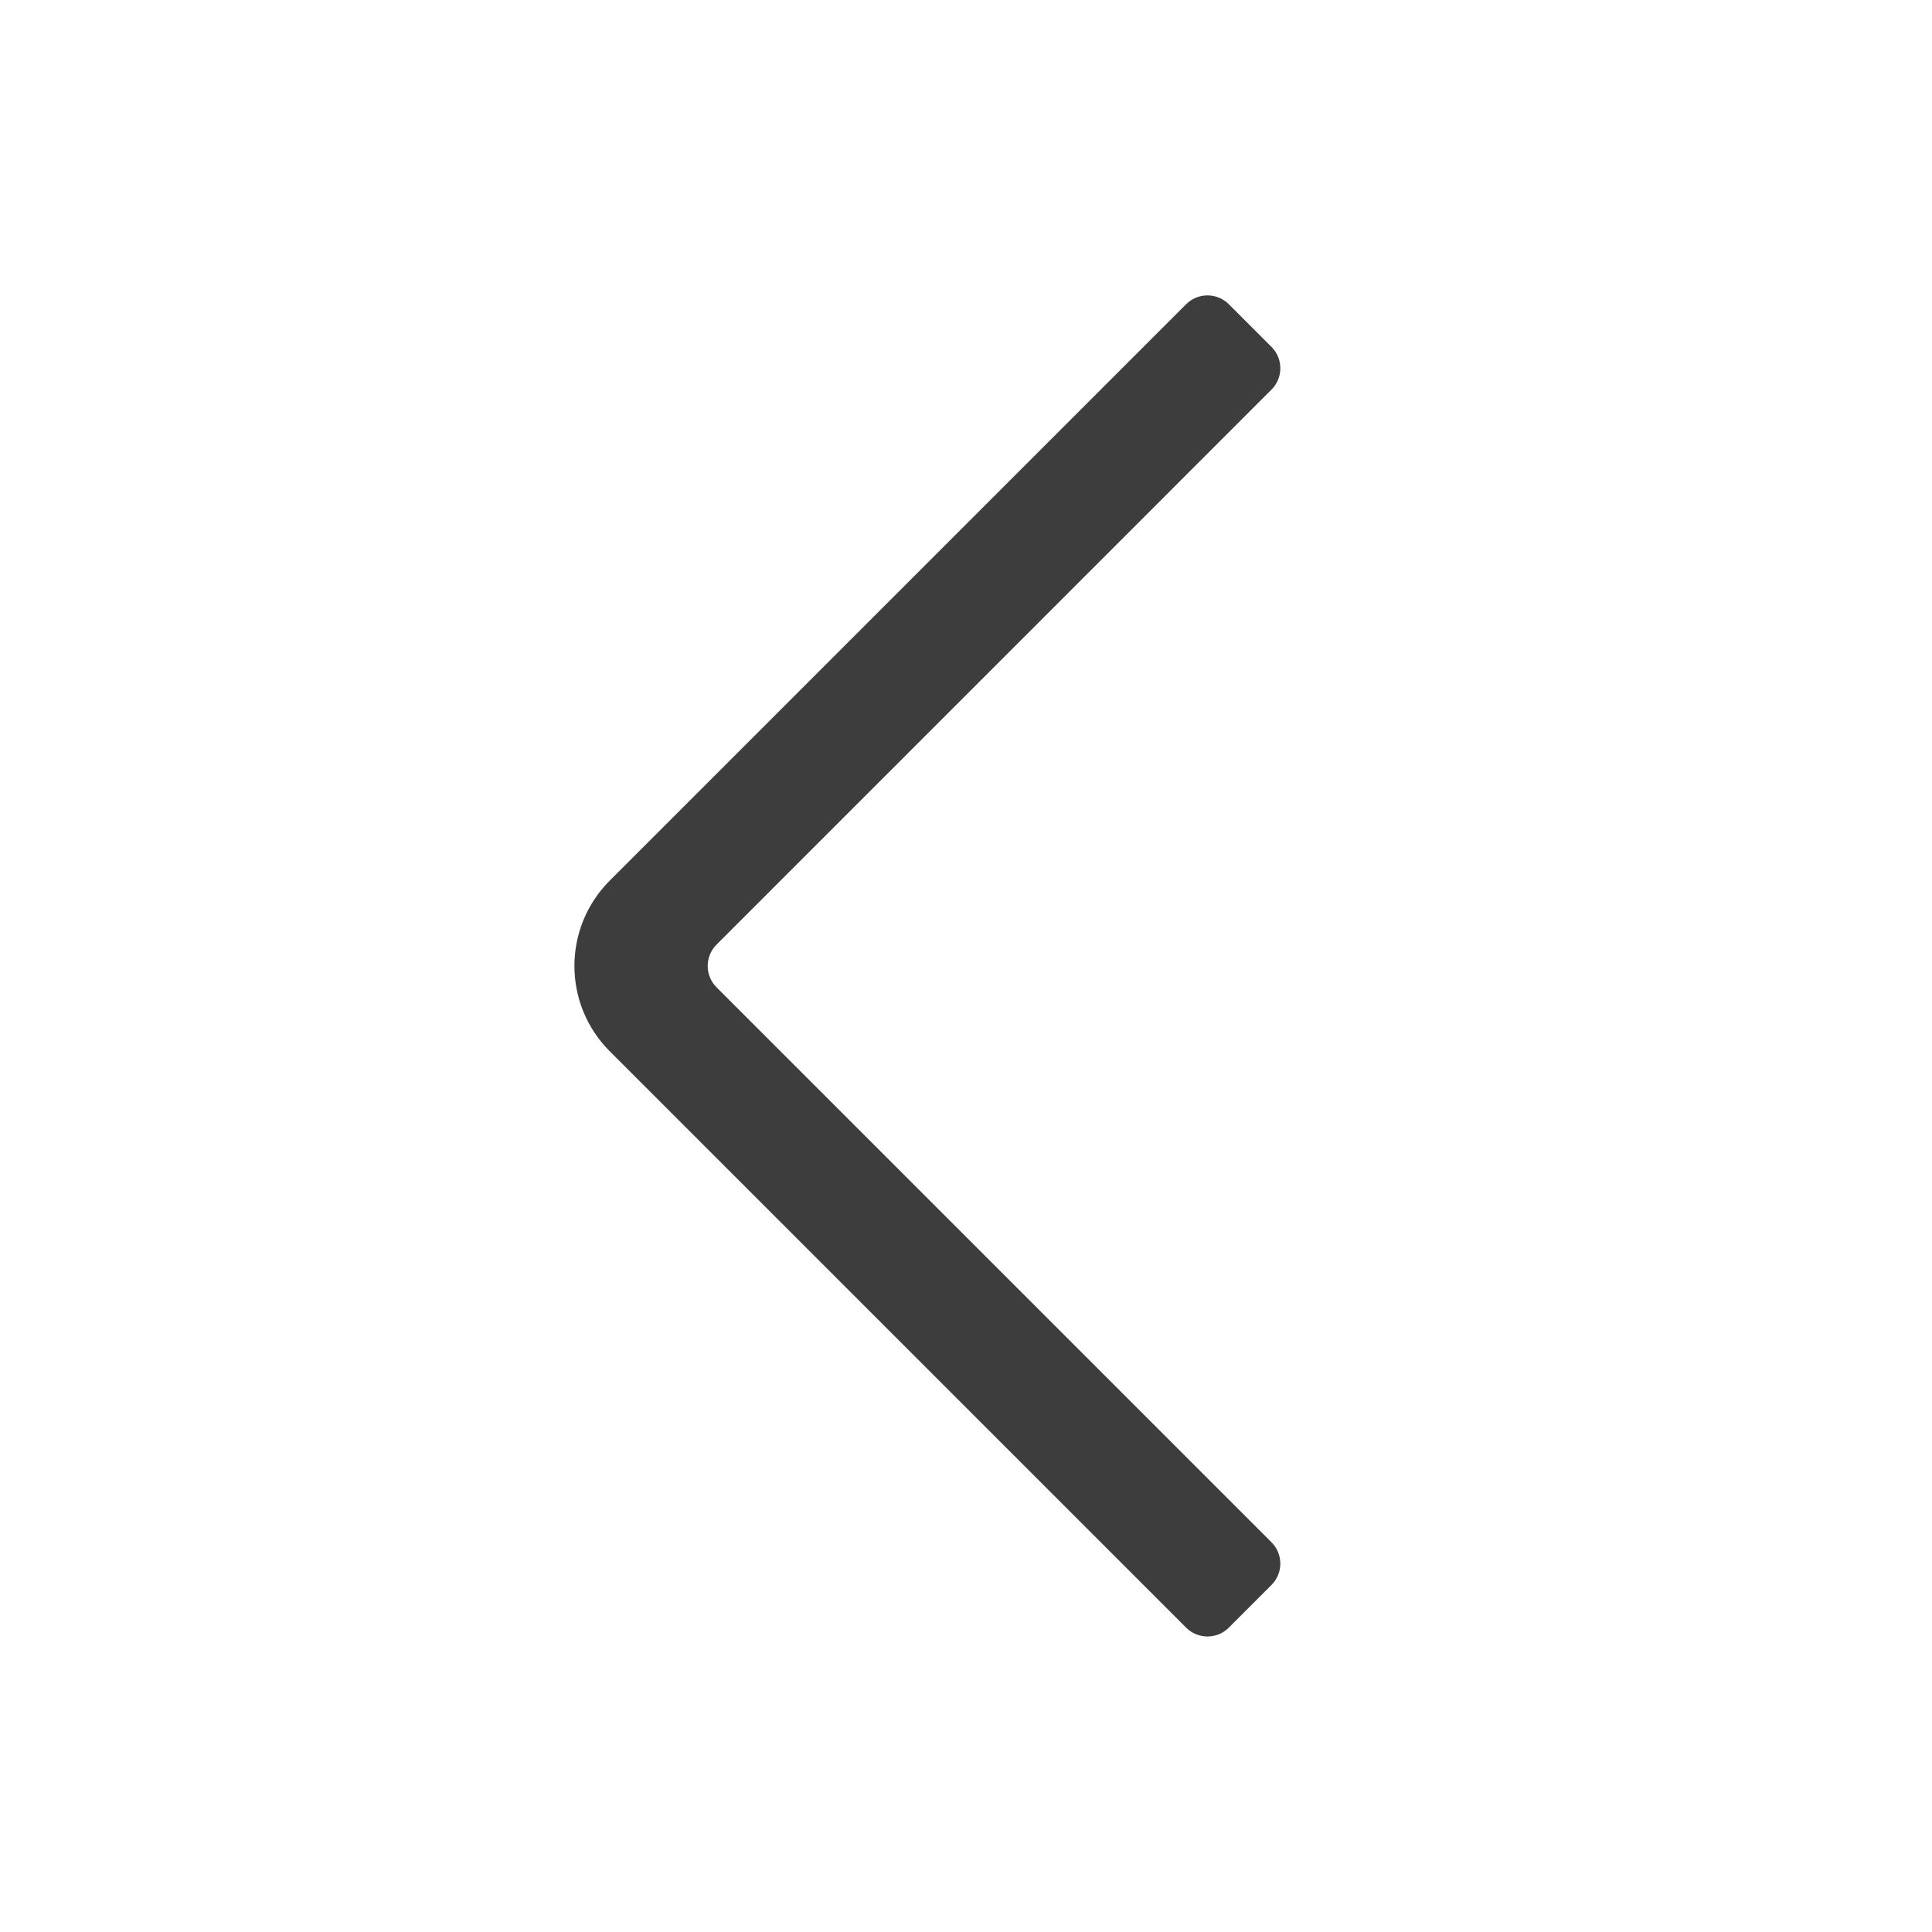
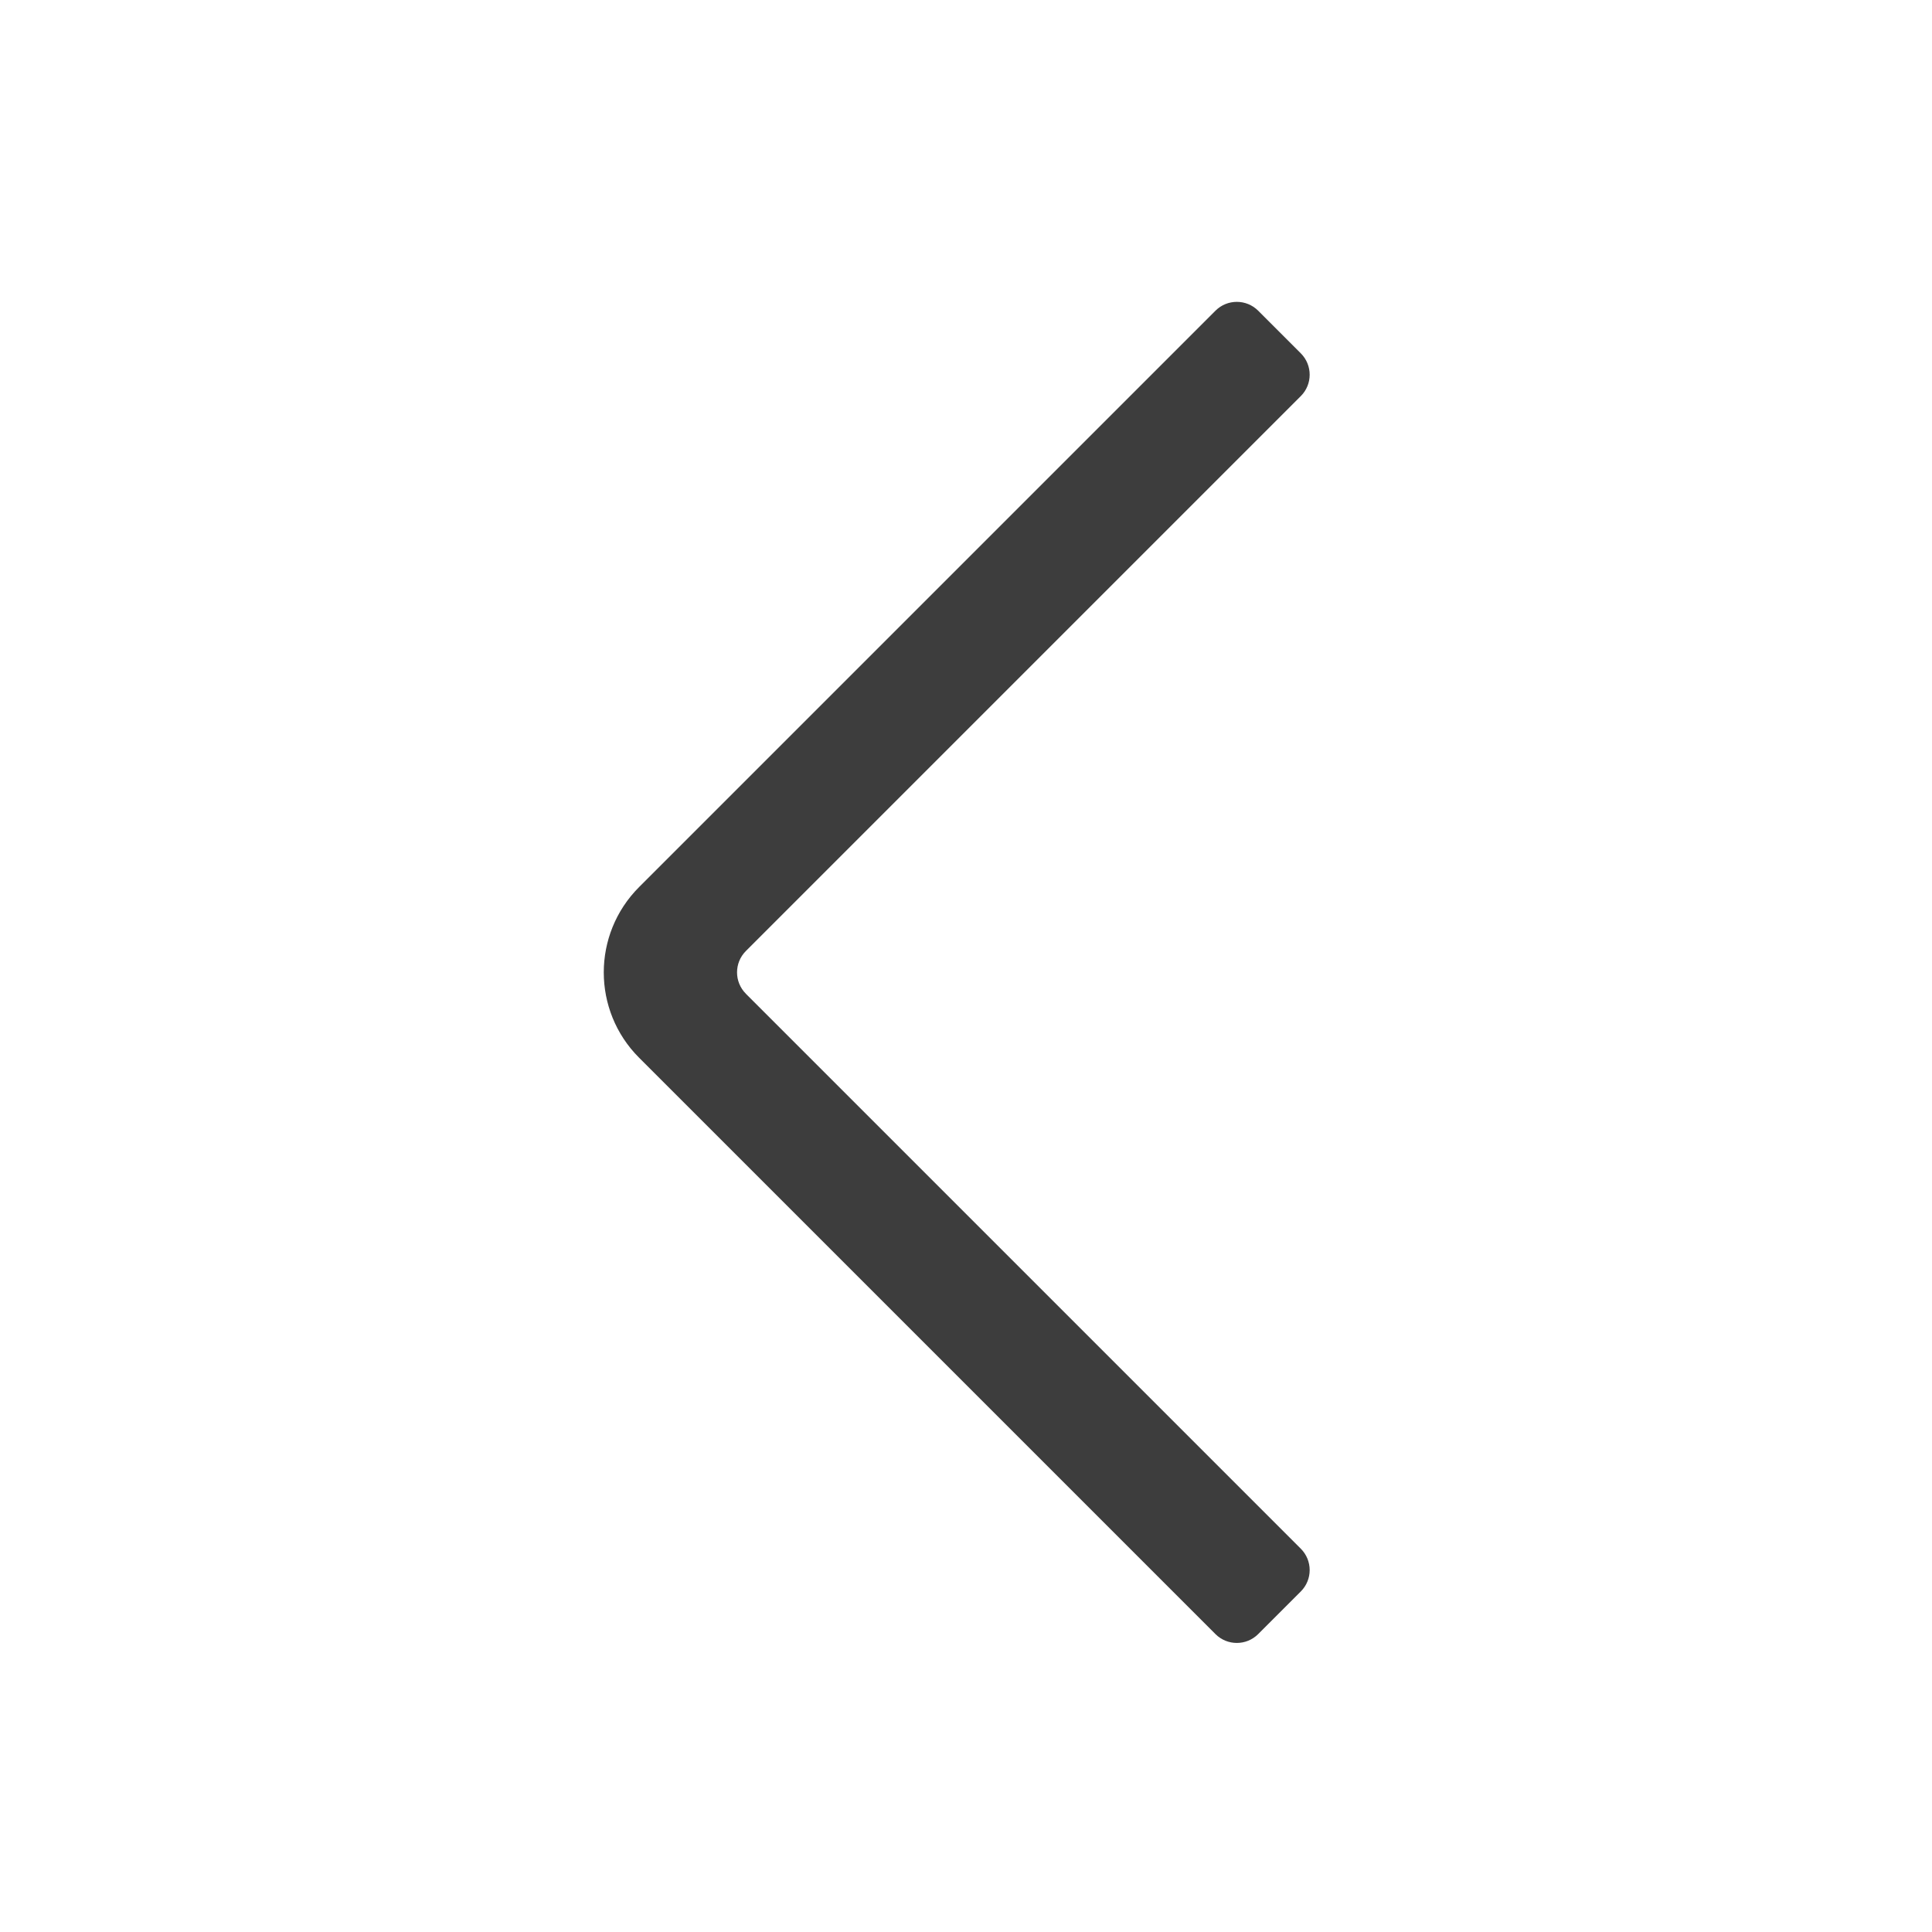
<svg xmlns="http://www.w3.org/2000/svg" height="32" viewBox="0 0 32 32" width="32">
-   <path d="m11.868 15.646c-.195.195-.195.512 0 .707l9.192 9.192c.195.195.195.512 0 .707l-.707.707c-.195.195-.512.195-.707 0l-9.546-9.546c-.781-.781-.781-2.047 0-2.828l9.546-9.546c.195-.195.512-.195.707 0l.707.707c.195.195.195.512 0 .707z" fill="#3d3d3d" fill-rule="evenodd" />
+   <path d="m12.354 16.46 9.192 9.192c.195.195.195.512 0 .707l-.707.707c-.195.195-.512.195-.707 0l-9.546-9.546c-.781-.781-.781-2.047 0-2.828l9.546-9.546c.195-.195.512-.195.707 0l.707.707c.195.195.195.512 0 .707l-9.192 9.192c-.195.195-.195.512 0 .707z" fill="#3d3d3d" fill-rule="evenodd" />
</svg>
